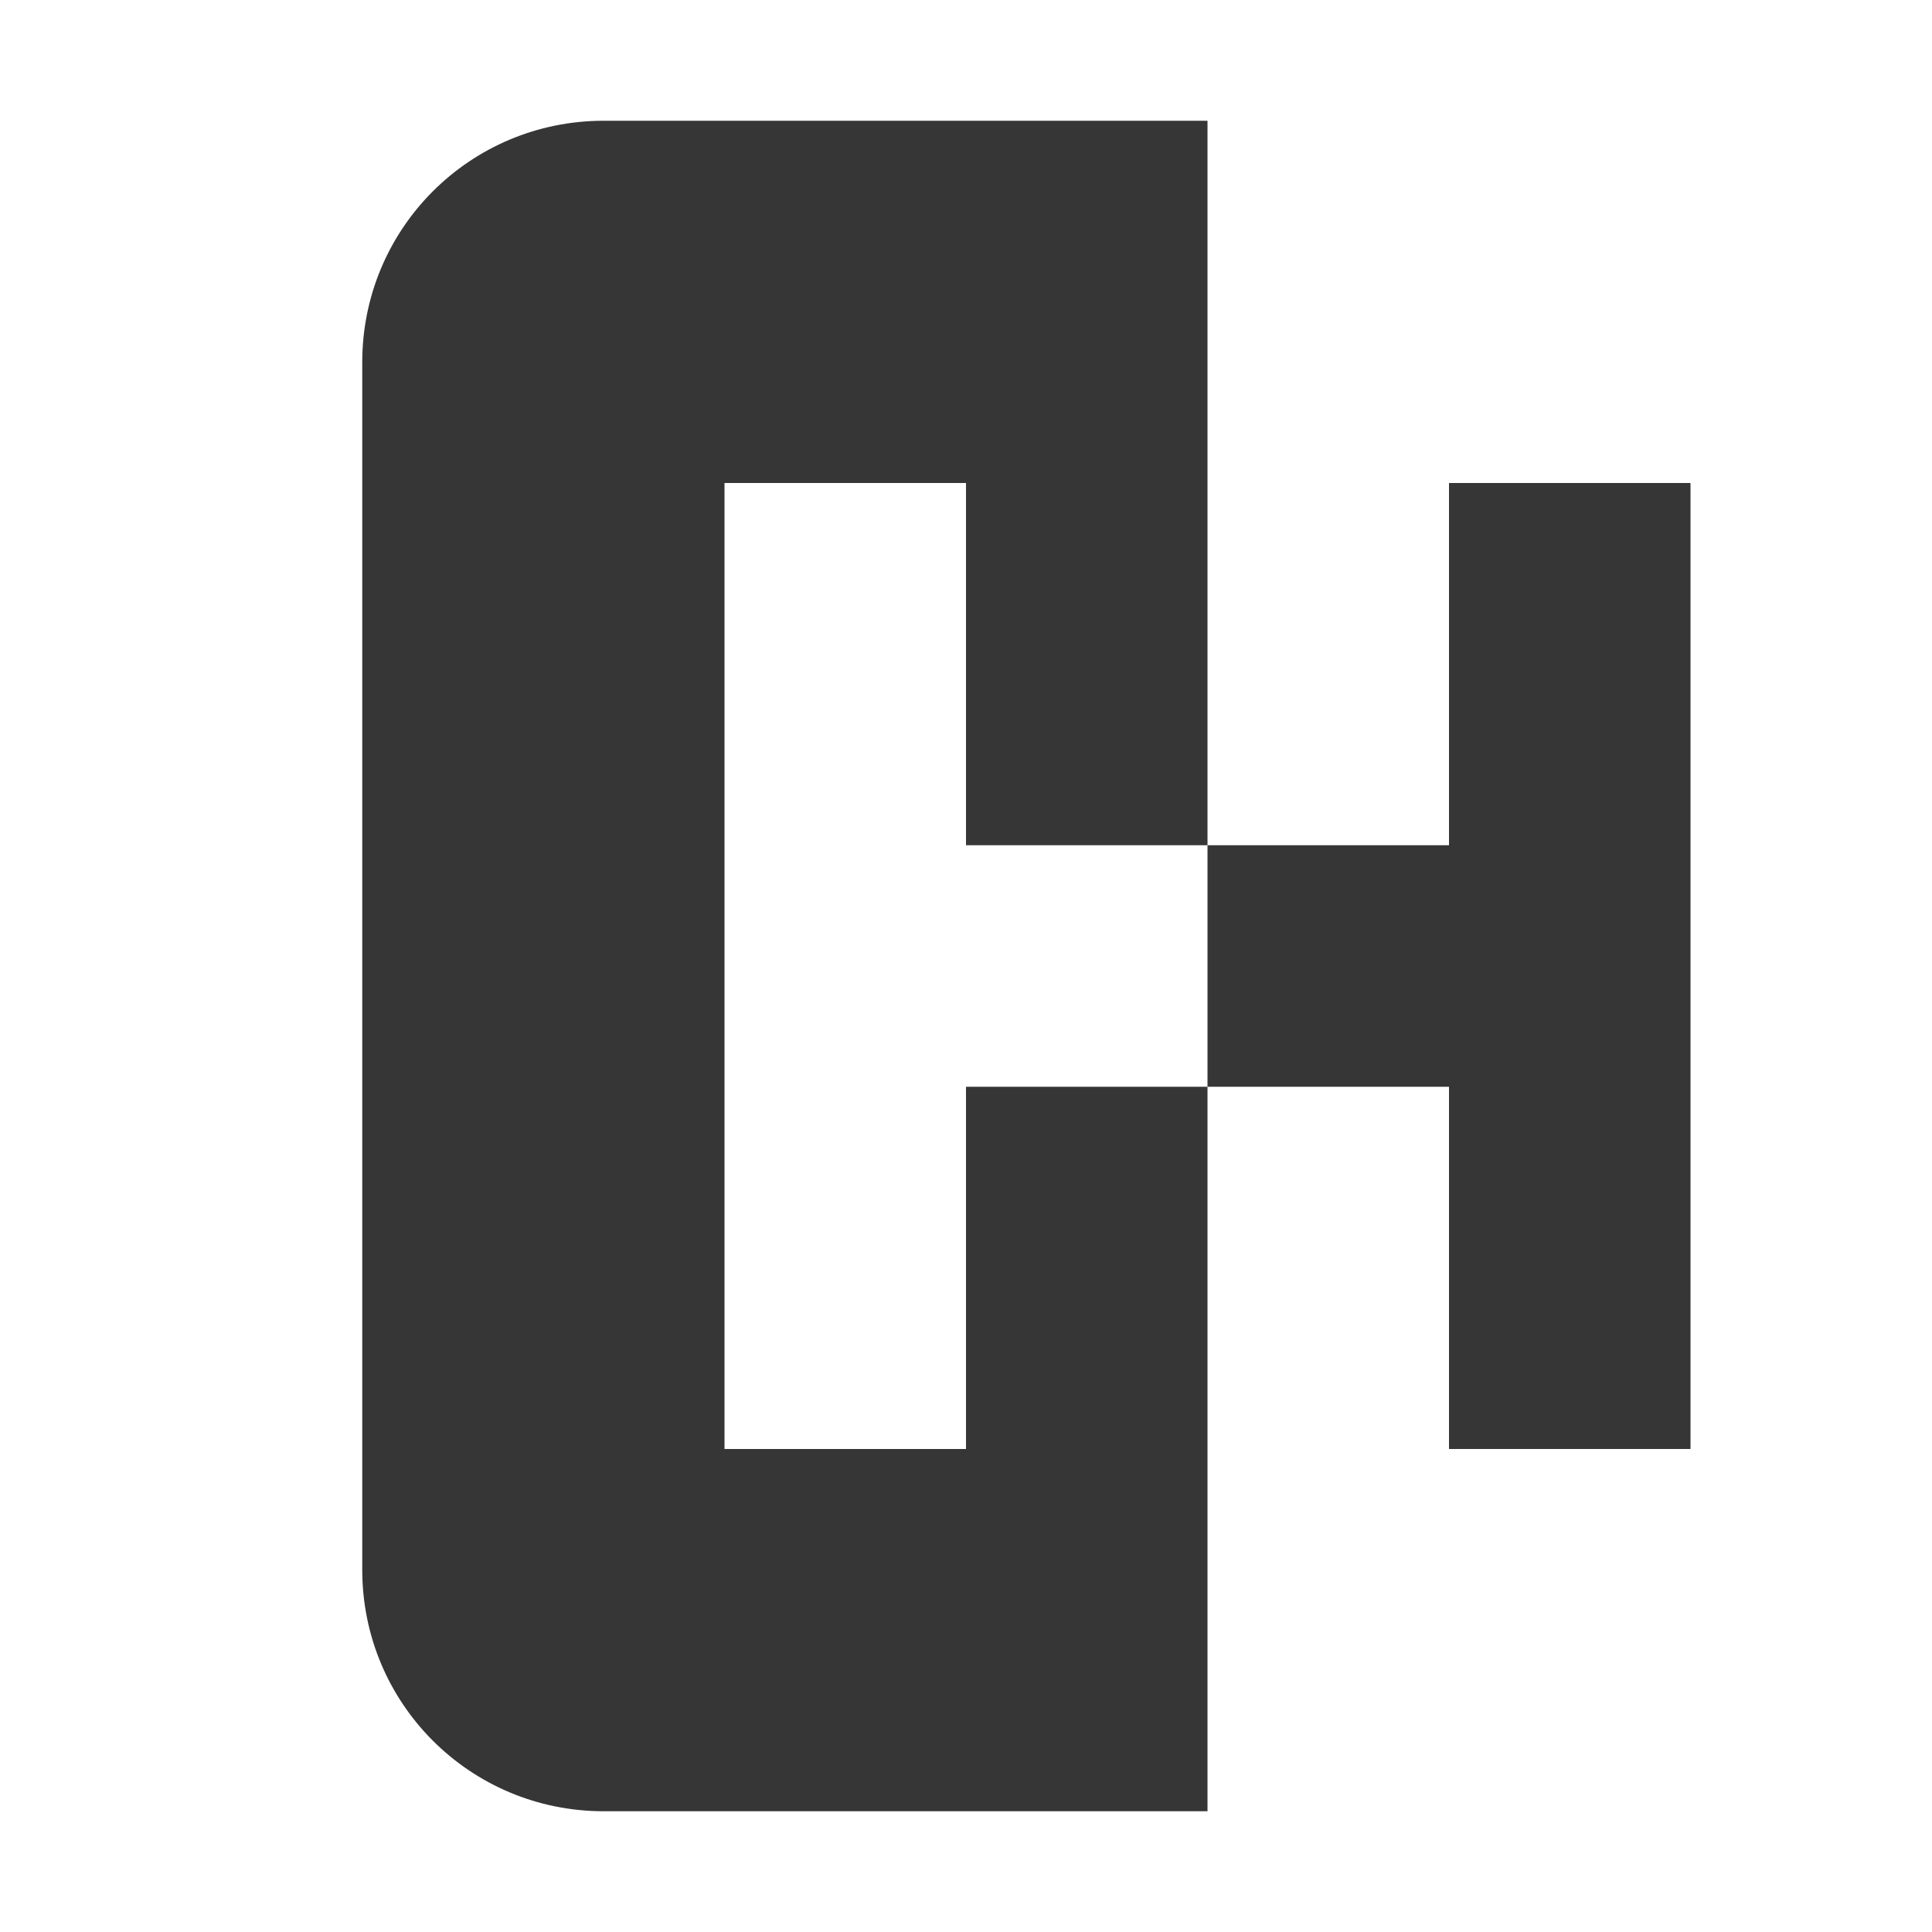
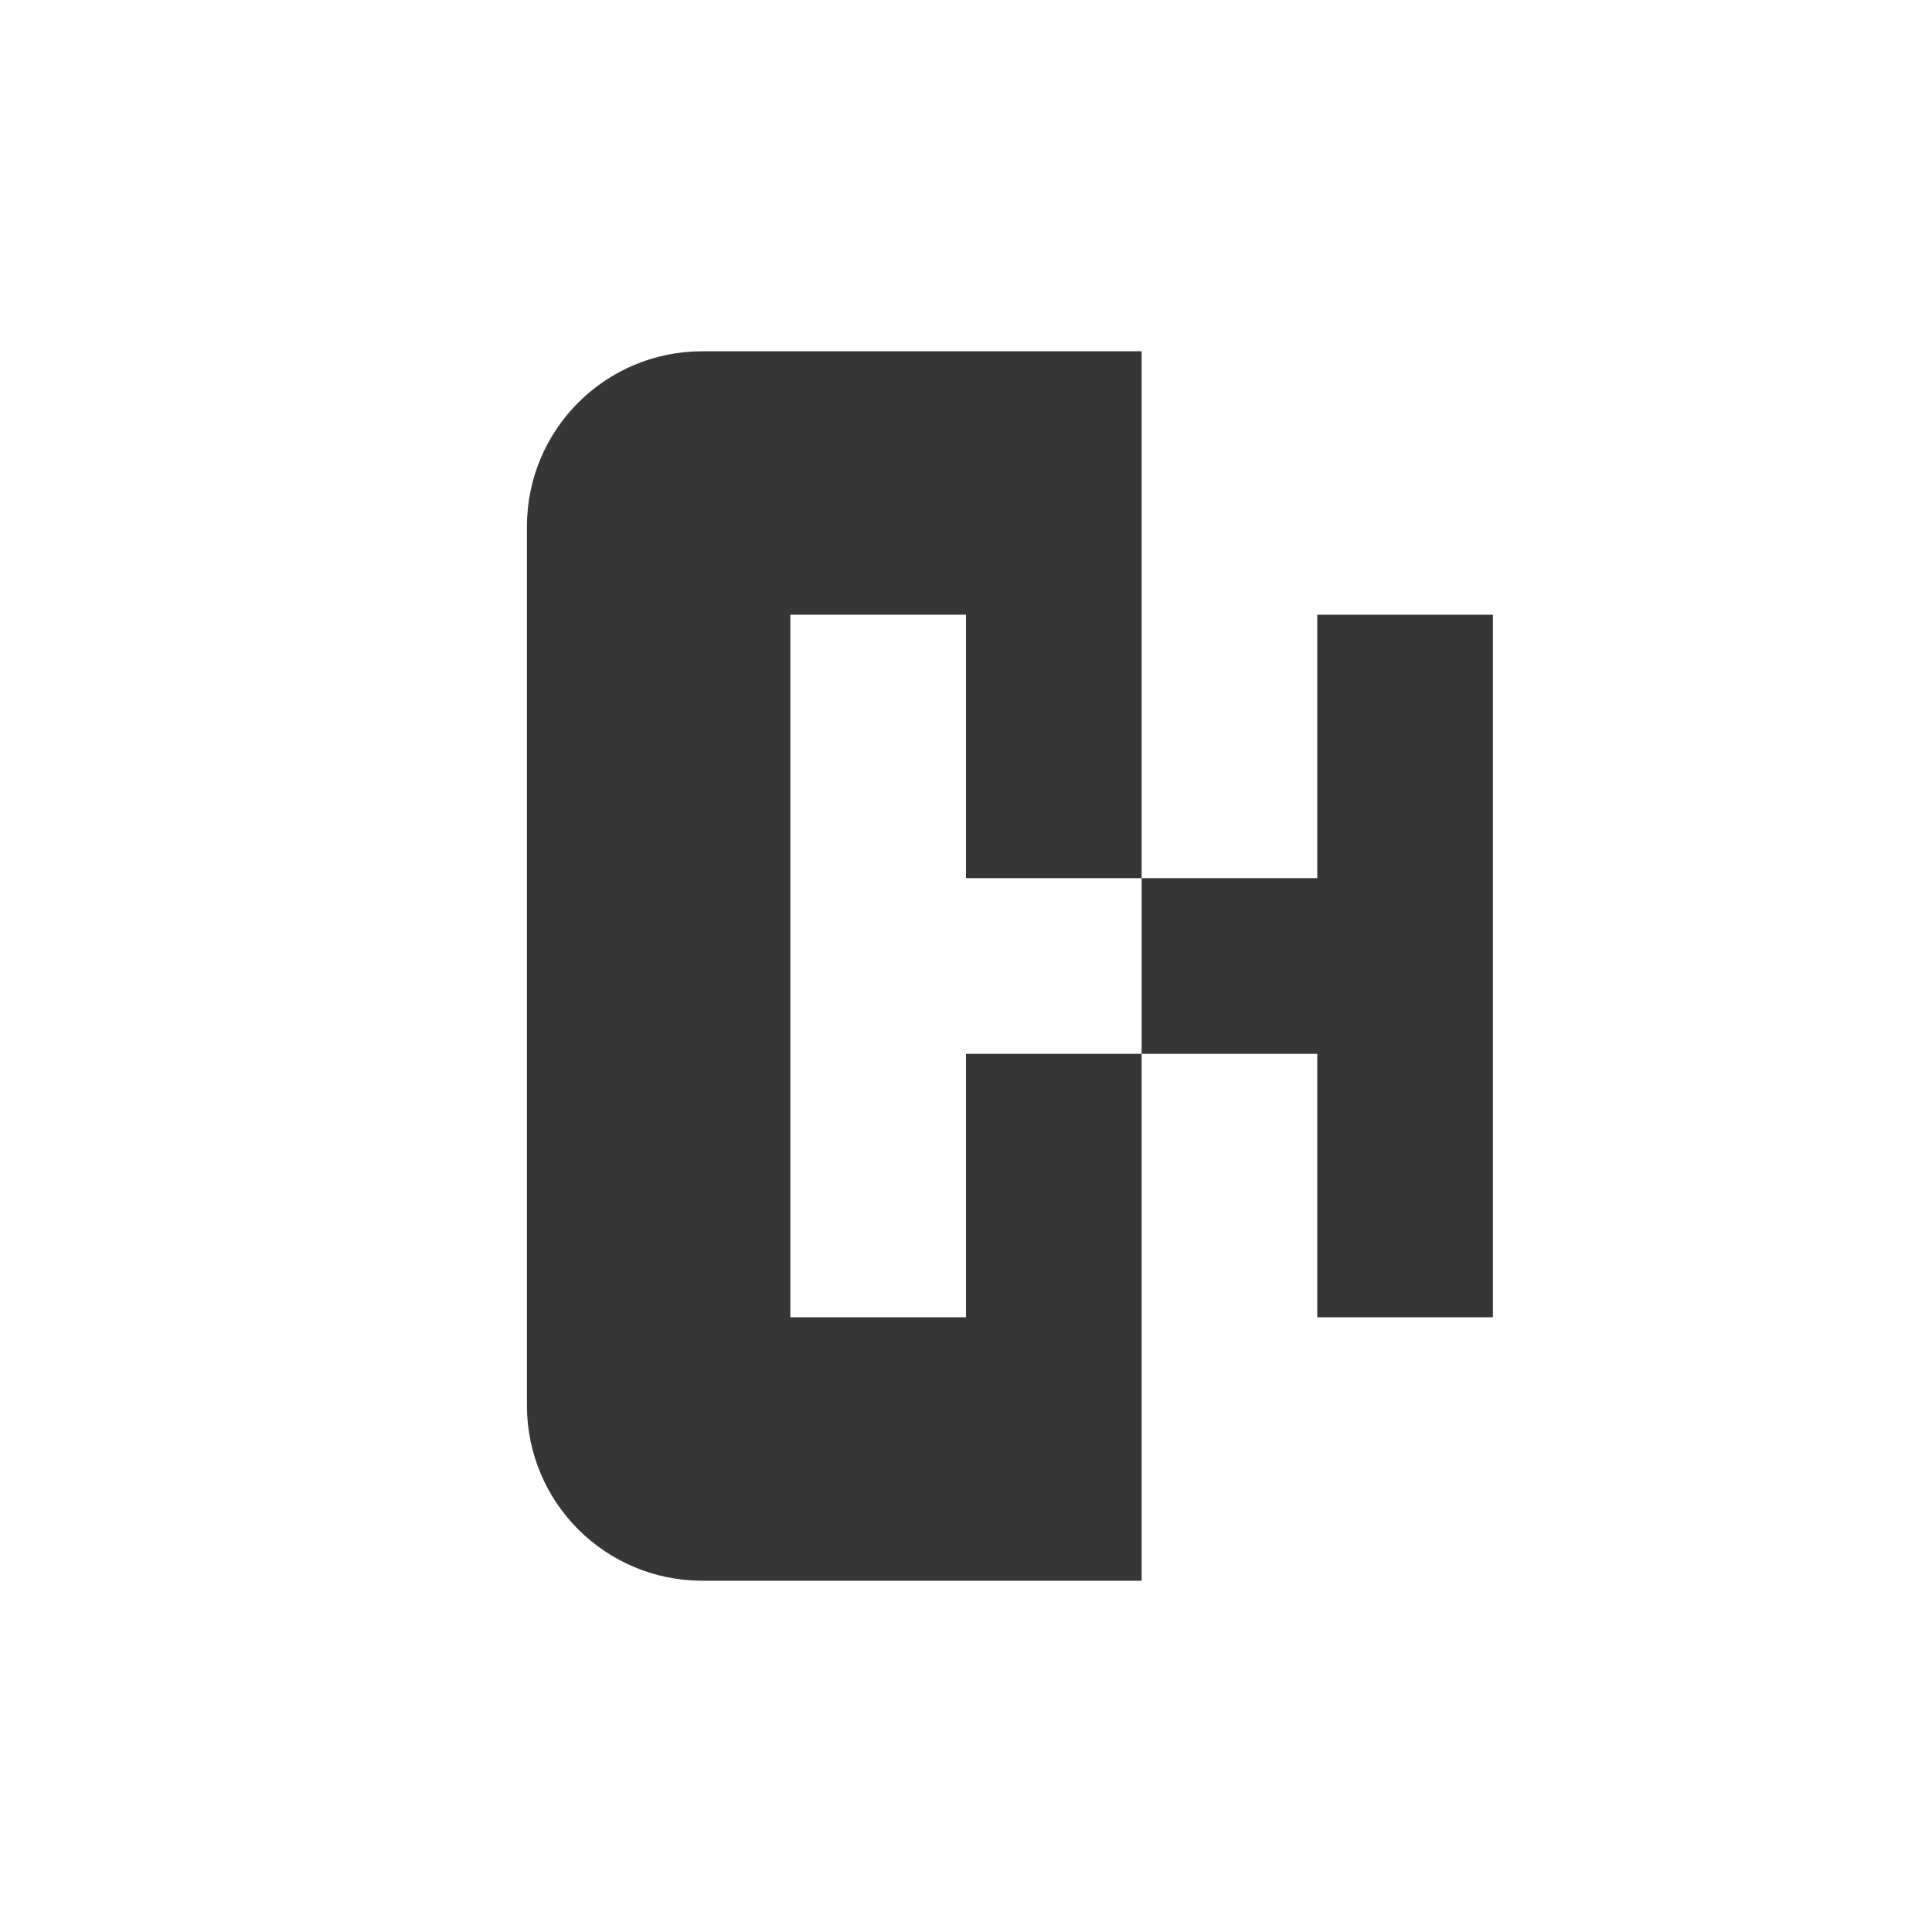
- <svg xmlns="http://www.w3.org/2000/svg" width="16" height="16" version="1">
+ <svg xmlns="http://www.w3.org/2000/svg" width="22" height="22" viewBox="-3 -3 22 22" version="1">
  <path style="fill:#363636" d="M 5,1 C 3.892,1 3,1.892 3,3 v 10 c 0,1.108 0.892,2 2,2 h 5 V 9 H 8 v 3 H 6 V 9 7 4 h 2 v 3 h 2 V 1 Z m 5,6 v 2 h 2 v 3 h 2 V 4 h -2 v 3 z" />
</svg>
